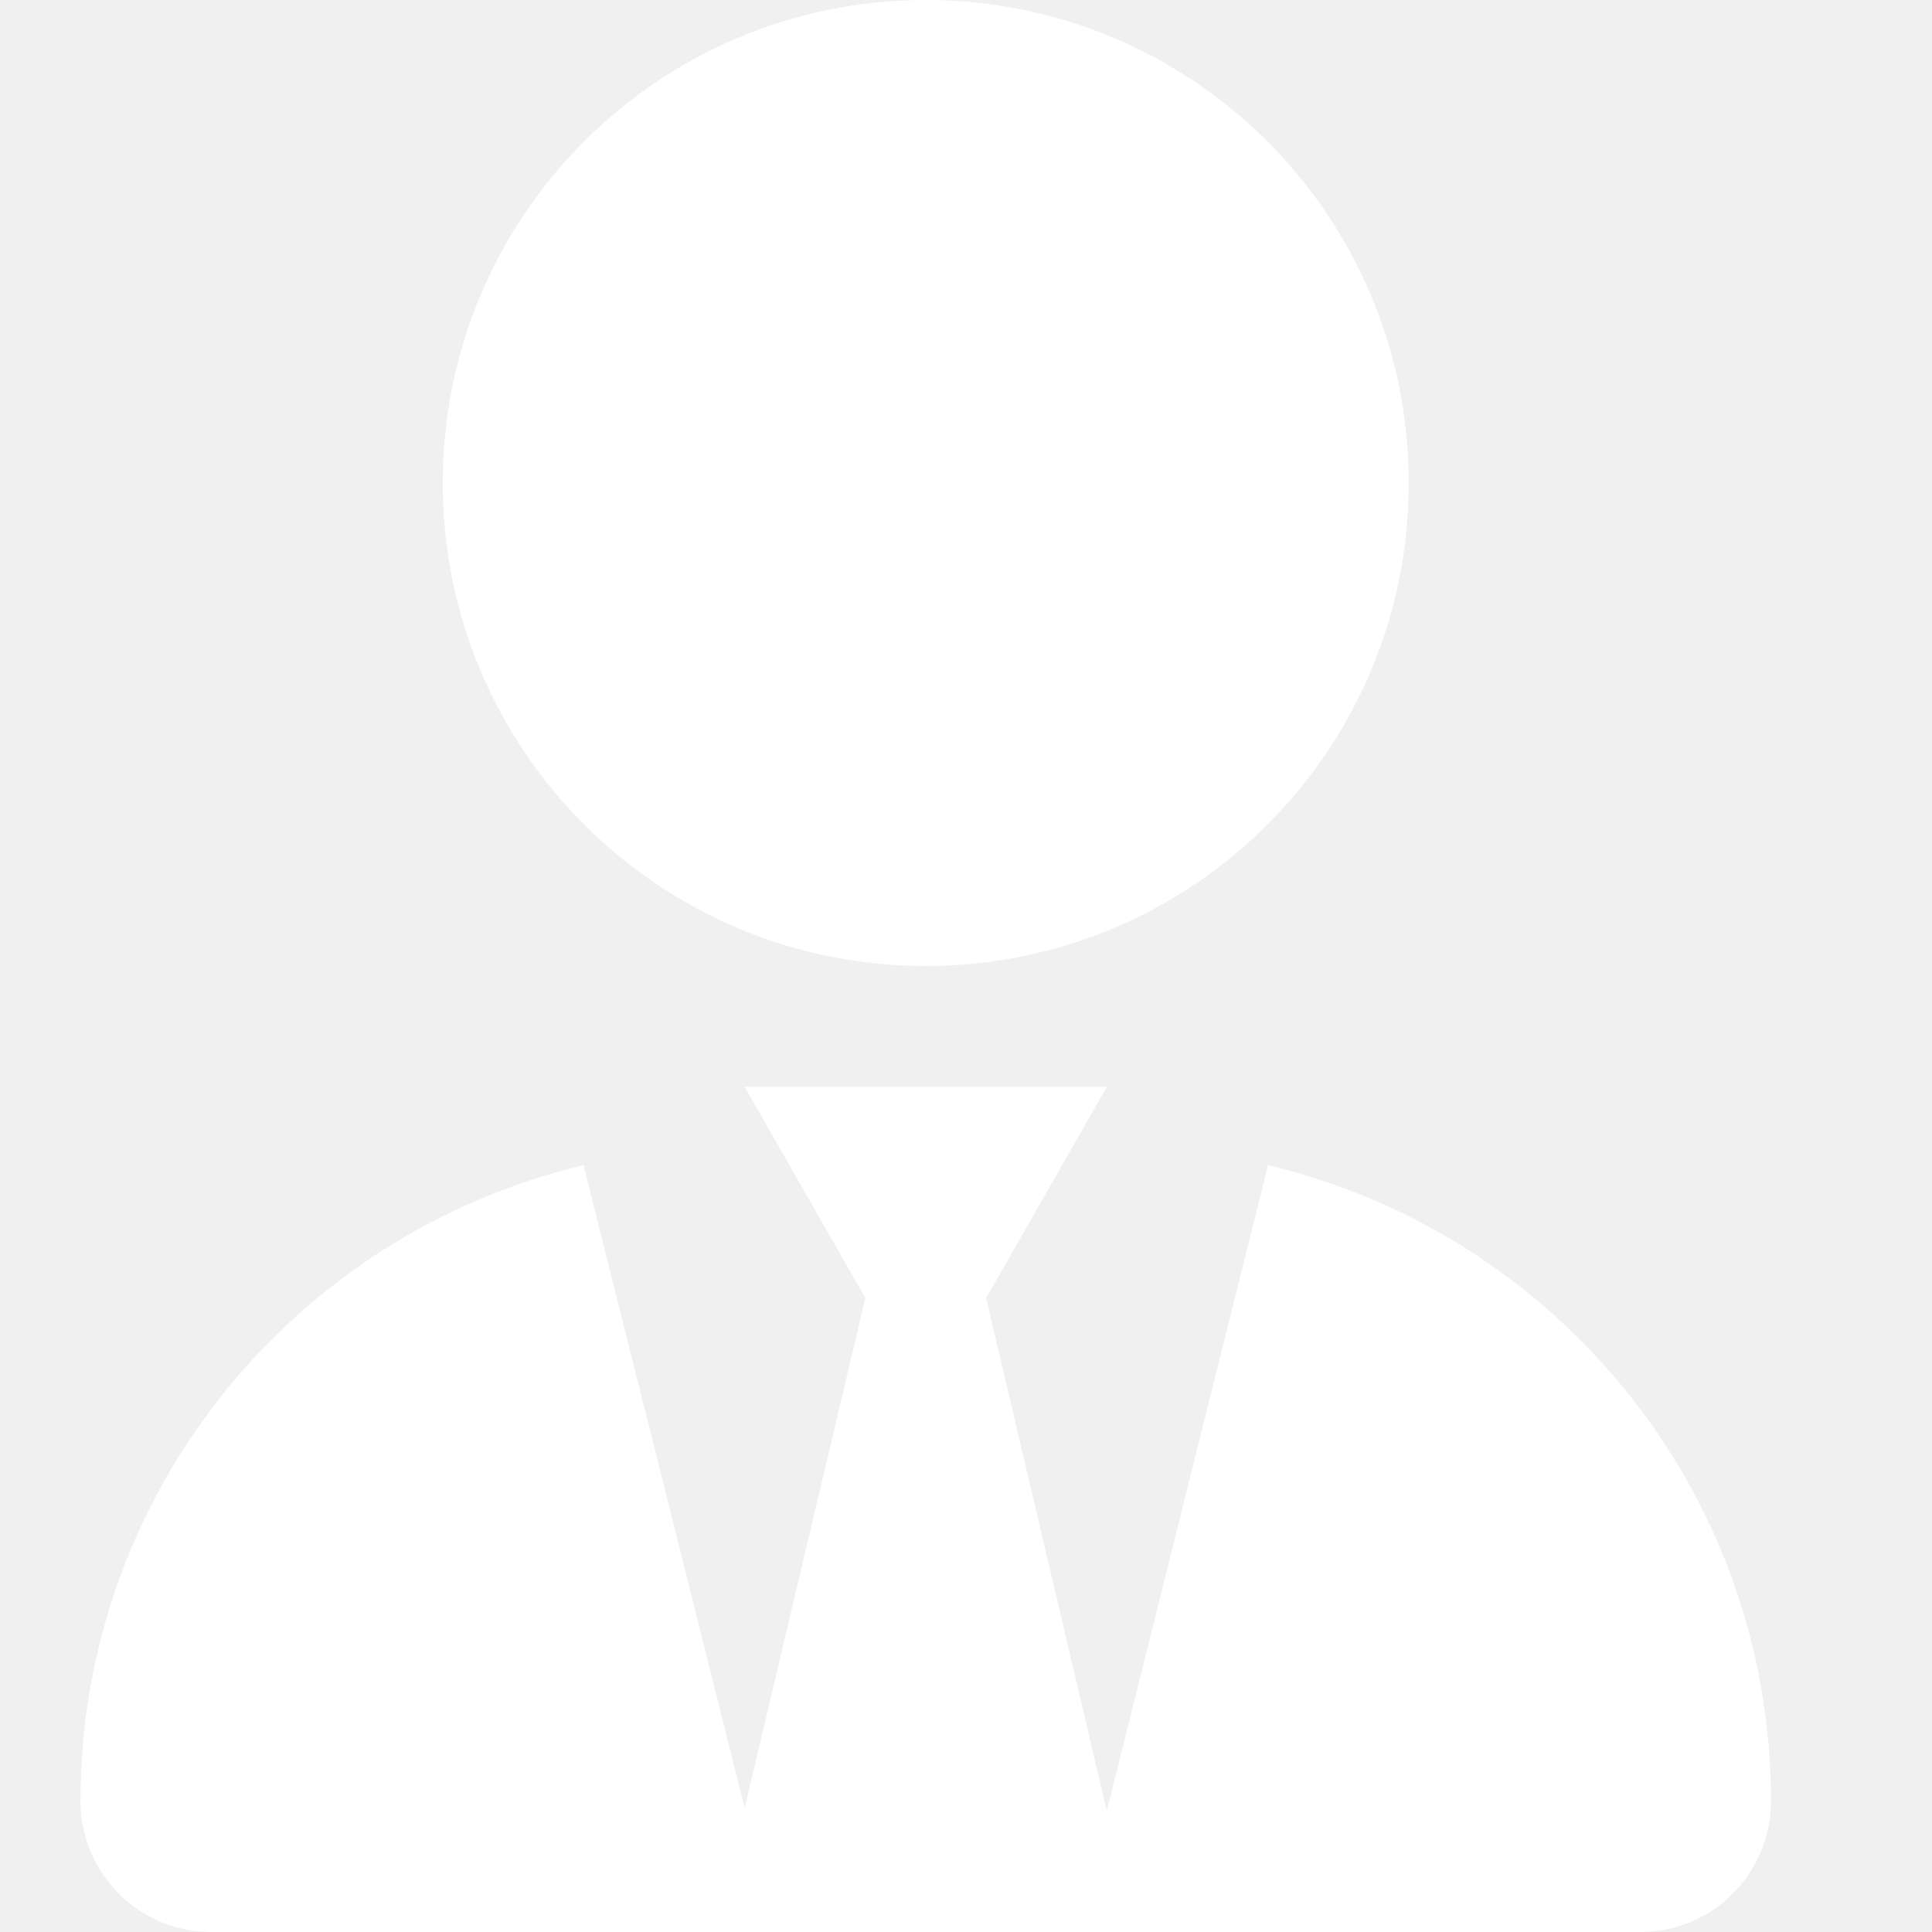
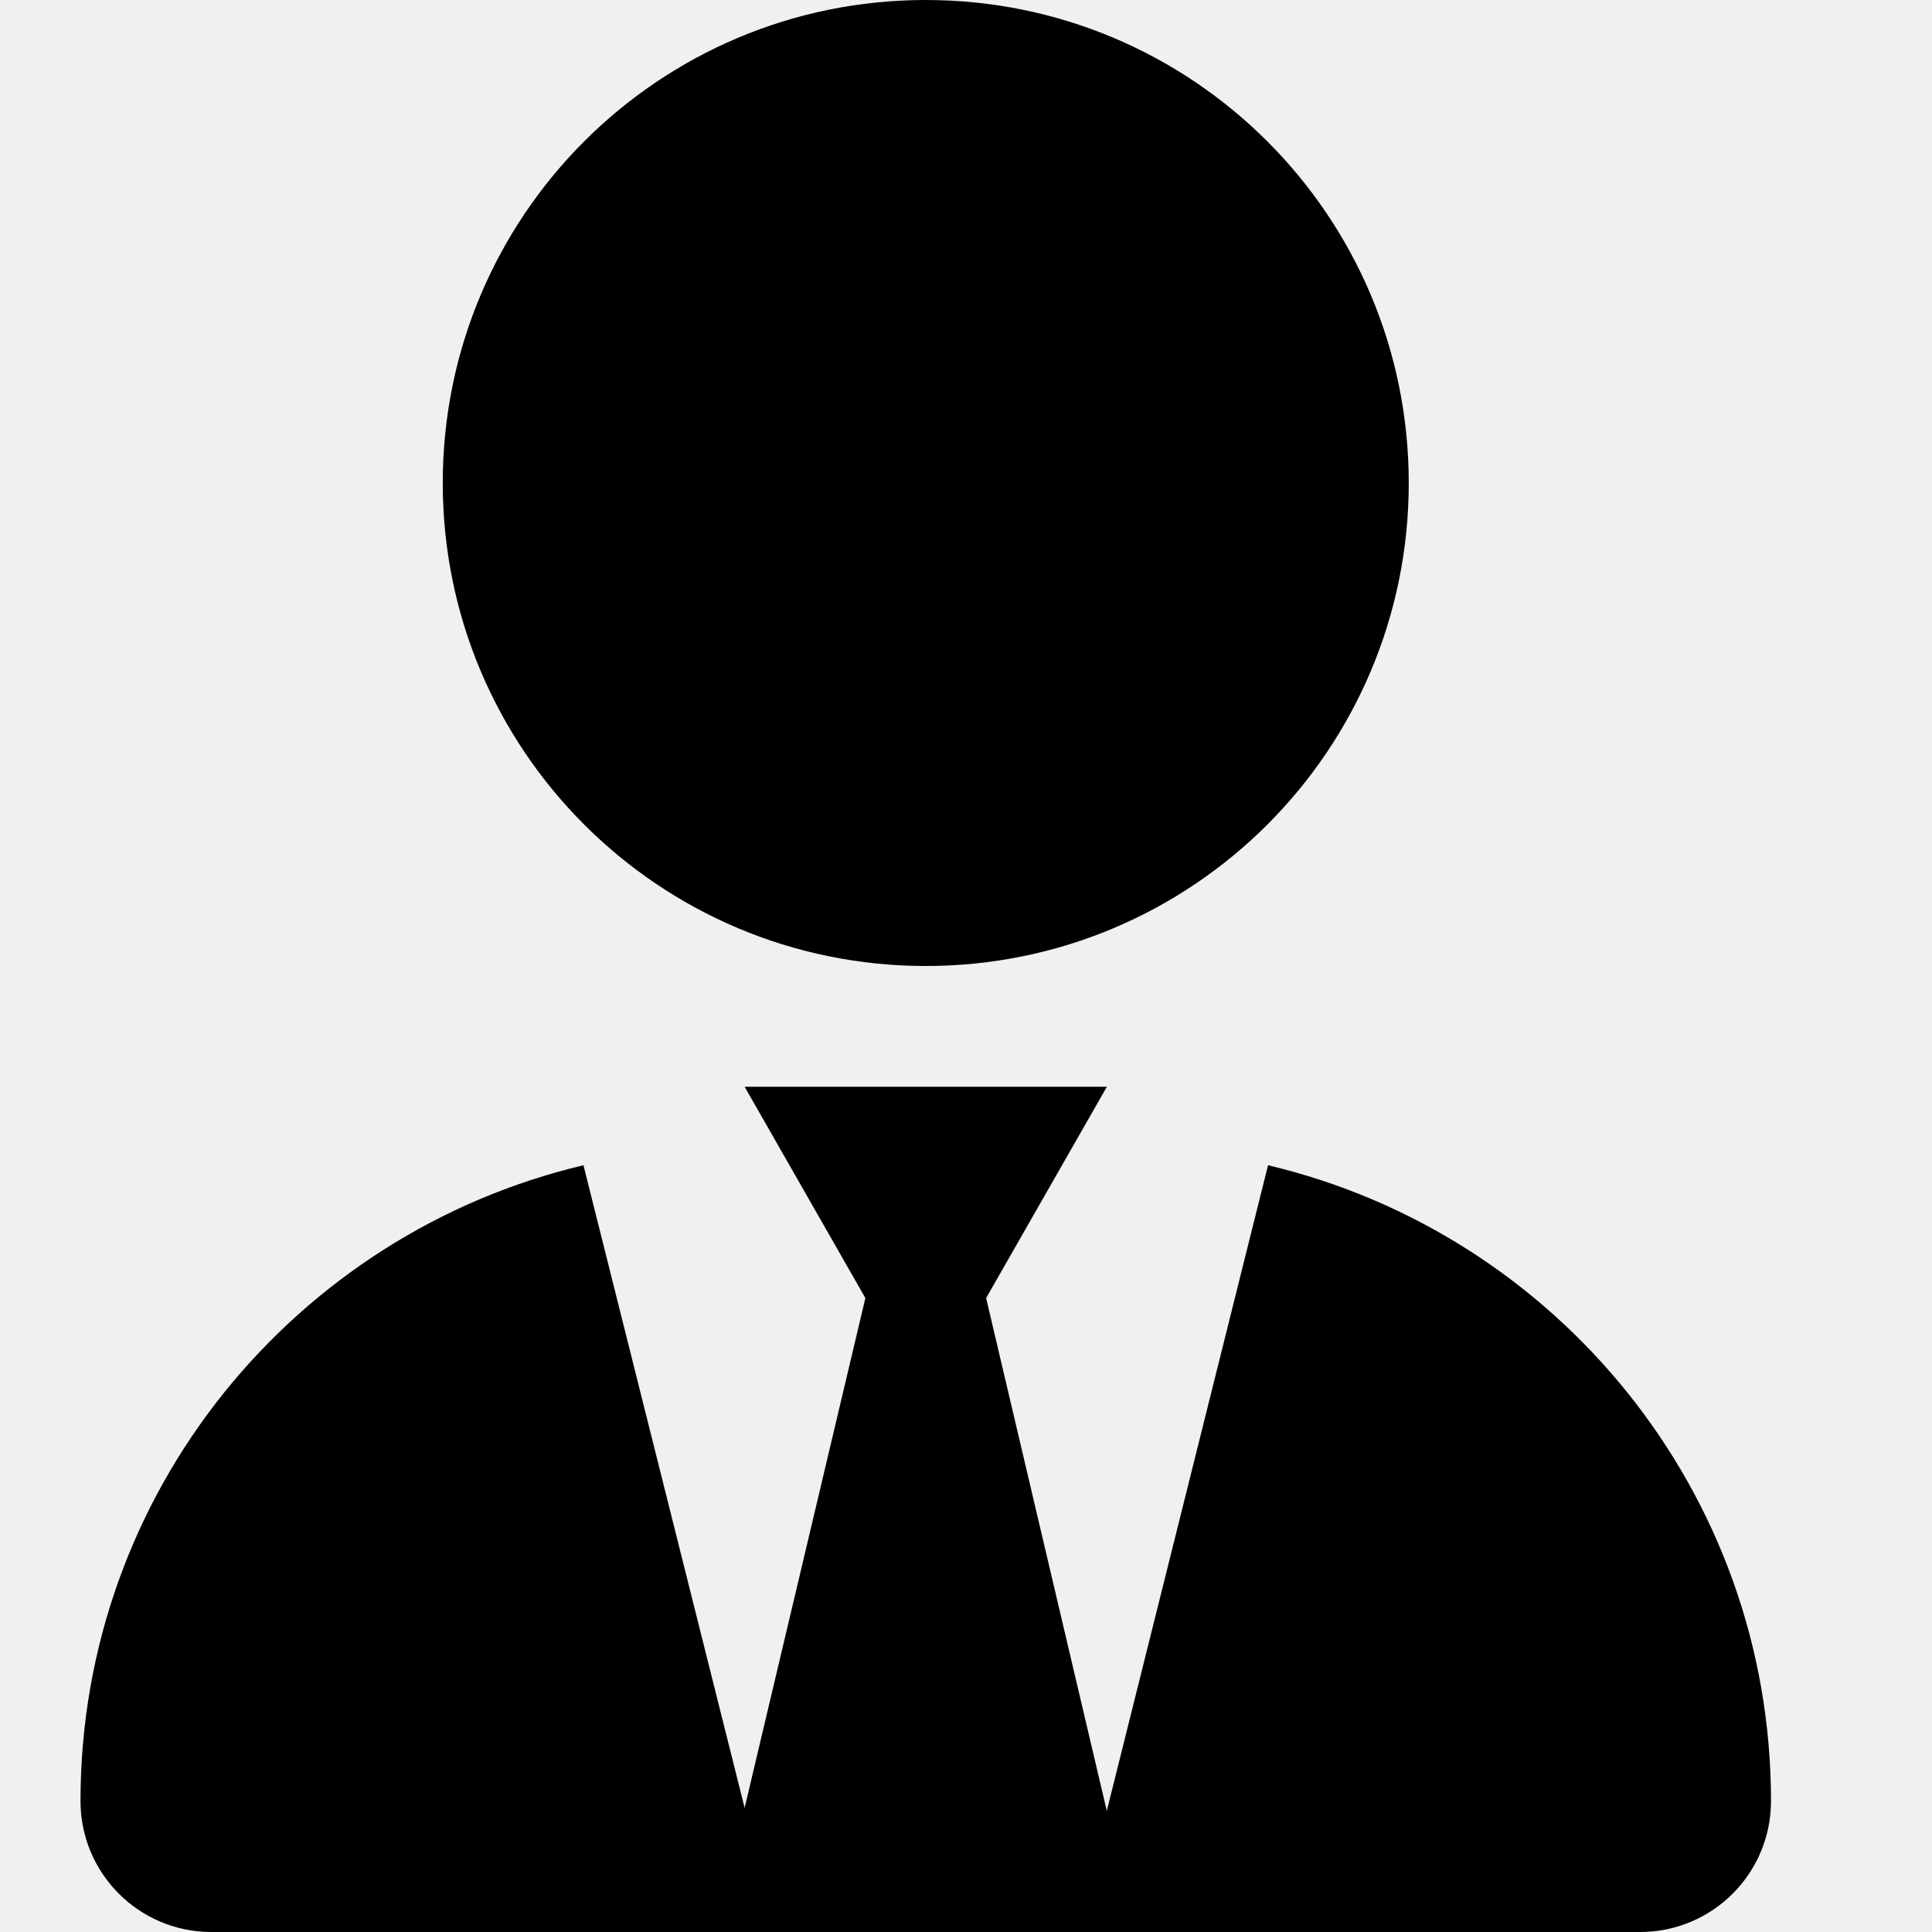
- <svg xmlns="http://www.w3.org/2000/svg" width="32" height="32" viewBox="0 0 32 32" fill="none">
-   <path d="M15.333 16C19.755 16 23.333 12.422 23.333 8C23.333 3.578 19.755 0 15.333 0C10.912 0 7.333 3.578 7.333 8C7.333 12.422 10.915 16 15.333 16ZM21.002 19.3L18.332 29.994L16.333 21.5L18.333 18H12.333L14.333 21.5L12.334 29.944L9.665 19.3C4.89 20.431 1.333 24.712 1.333 29.831C1.333 31.031 2.303 32 3.5 32H27.165C28.365 32 29.333 31.031 29.333 29.831C29.333 24.712 25.777 20.431 21.002 19.3Z" fill="white" />
+ <svg xmlns="http://www.w3.org/2000/svg" width="24" height="24" viewBox="0 0 24 24" fill="none">
+   <path d="M11.5 12C14.816 12 17.5 9.316 17.5 6C17.5 2.684 14.816 0 11.5 0C8.184 0 5.5 2.684 5.5 6C5.5 9.316 8.186 12 11.5 12ZM15.752 14.475L13.749 22.495L12.25 16.125L13.75 13.5H9.25L10.75 16.125L9.25 22.458L7.248 14.475C3.668 15.323 1 18.534 1 22.373C1 23.273 1.728 24 2.625 24H20.373C21.273 24 22 23.273 22 22.373C22 18.534 19.333 15.323 15.752 14.475Z" fill="black" />
</svg>
